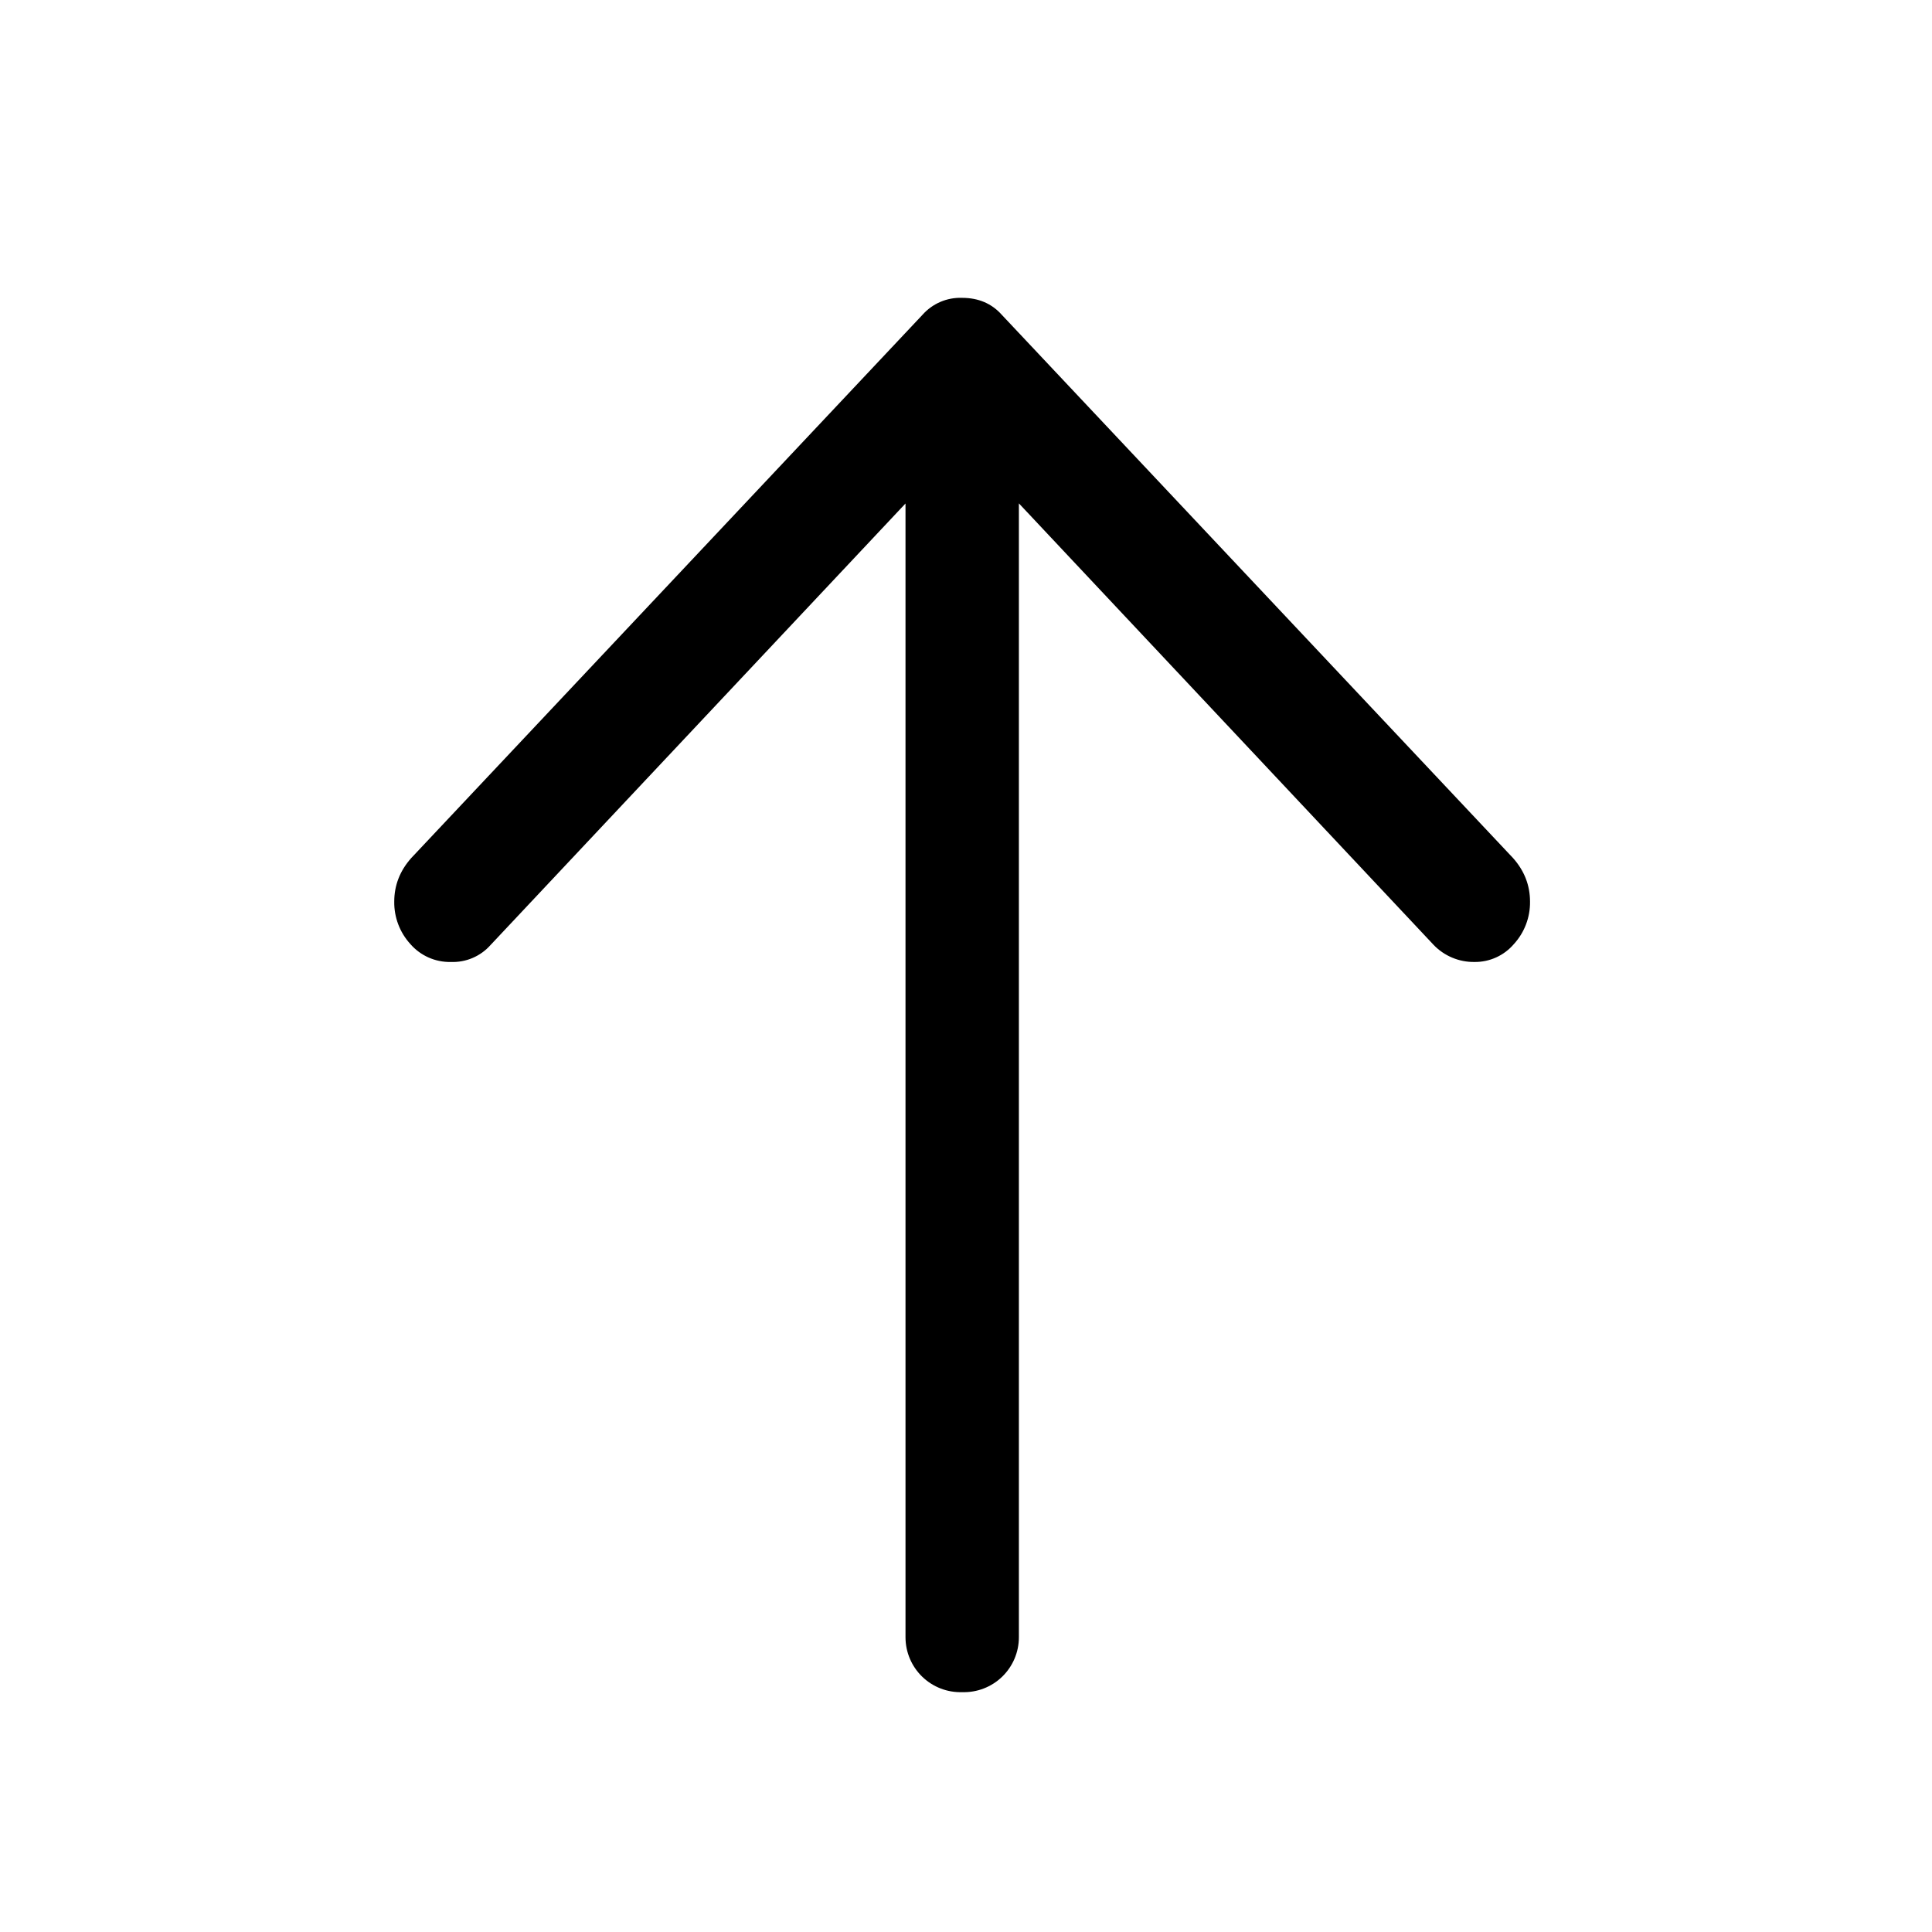
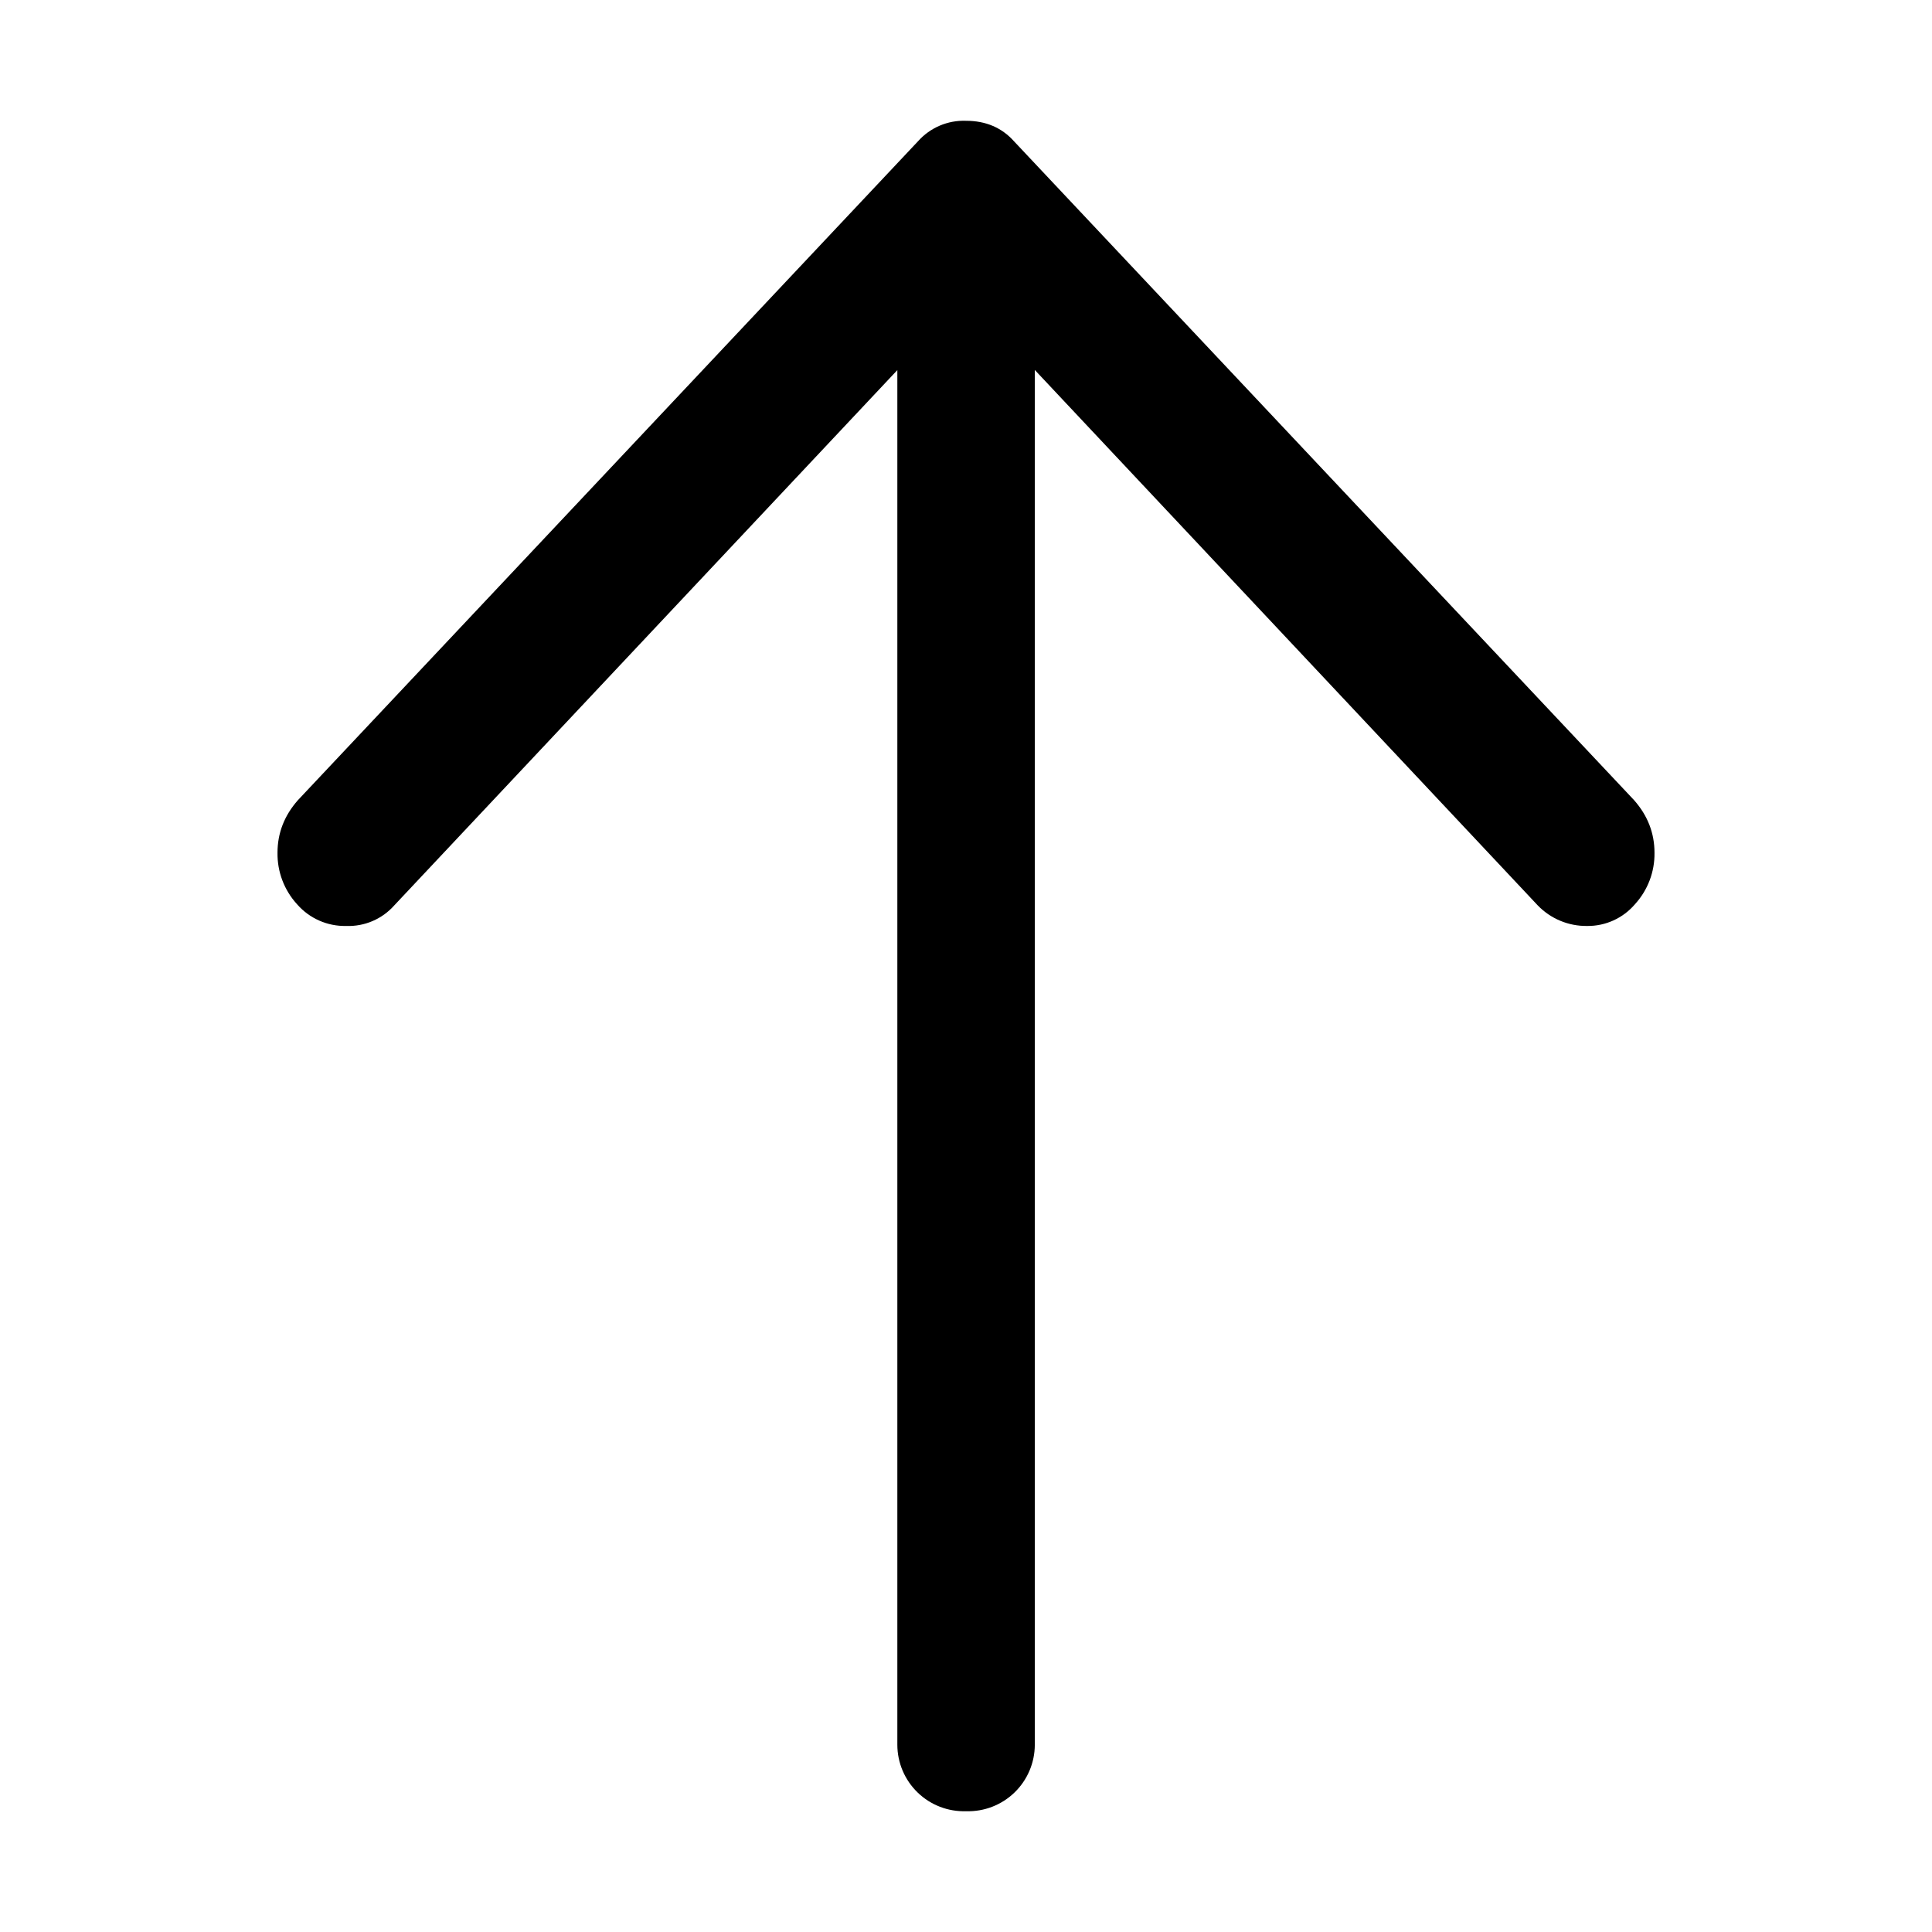
<svg xmlns="http://www.w3.org/2000/svg" fill="currentColor" class="icon" viewBox="0 0 1024 1024">
-   <path d="M540.032 266.859V867.819A29.12 29.12 0 0 1 510.016 896.875 29.12 29.12 0 0 1 479.936 867.819V266.859L260.032 500.843A26.75 26.75 0 0 1 238.976 509.867 27.65 27.65 0 0 1 217.472 500.331 32.64 32.64 0 0 1 208.96 477.867C208.96 469.227 211.968 461.547 217.92 454.827L488.96 166.827A26.75 26.75 0 0 1 509.952 157.867C518.592 157.867 525.632 160.875 530.944 166.827L801.984 454.827C807.936 461.547 810.944 469.227 810.944 477.867A32.64 32.64 0 0 1 802.432 500.331 27.07 27.07 0 0 1 781.44 509.867 29.44 29.44 0 0 1 759.936 500.907L540.032 266.795Z" />
+   <path d="M548.468 196.162V924.754A35.304 35.304 0 0 1 512.078 959.981 35.304 35.304 0 0 1 475.609 924.754V196.162L209.002 479.84A32.431 32.431 0 0 1 183.474 490.78 33.522 33.522 0 0 1 157.403 479.219 39.572 39.572 0 0 1 147.083 451.984C147.083 441.509 150.73 432.198 157.946 424.051L486.55 74.886A32.431 32.431 0 0 1 512 64.023C522.475 64.023 531.01 67.669 537.45 74.886L866.054 424.051C873.27 432.198 876.917 441.509 876.917 451.984A39.572 39.572 0 0 1 866.597 479.219 32.819 32.819 0 0 1 841.146 490.78 35.692 35.692 0 0 1 815.075 479.917L548.468 196.085Z" />
</svg>
